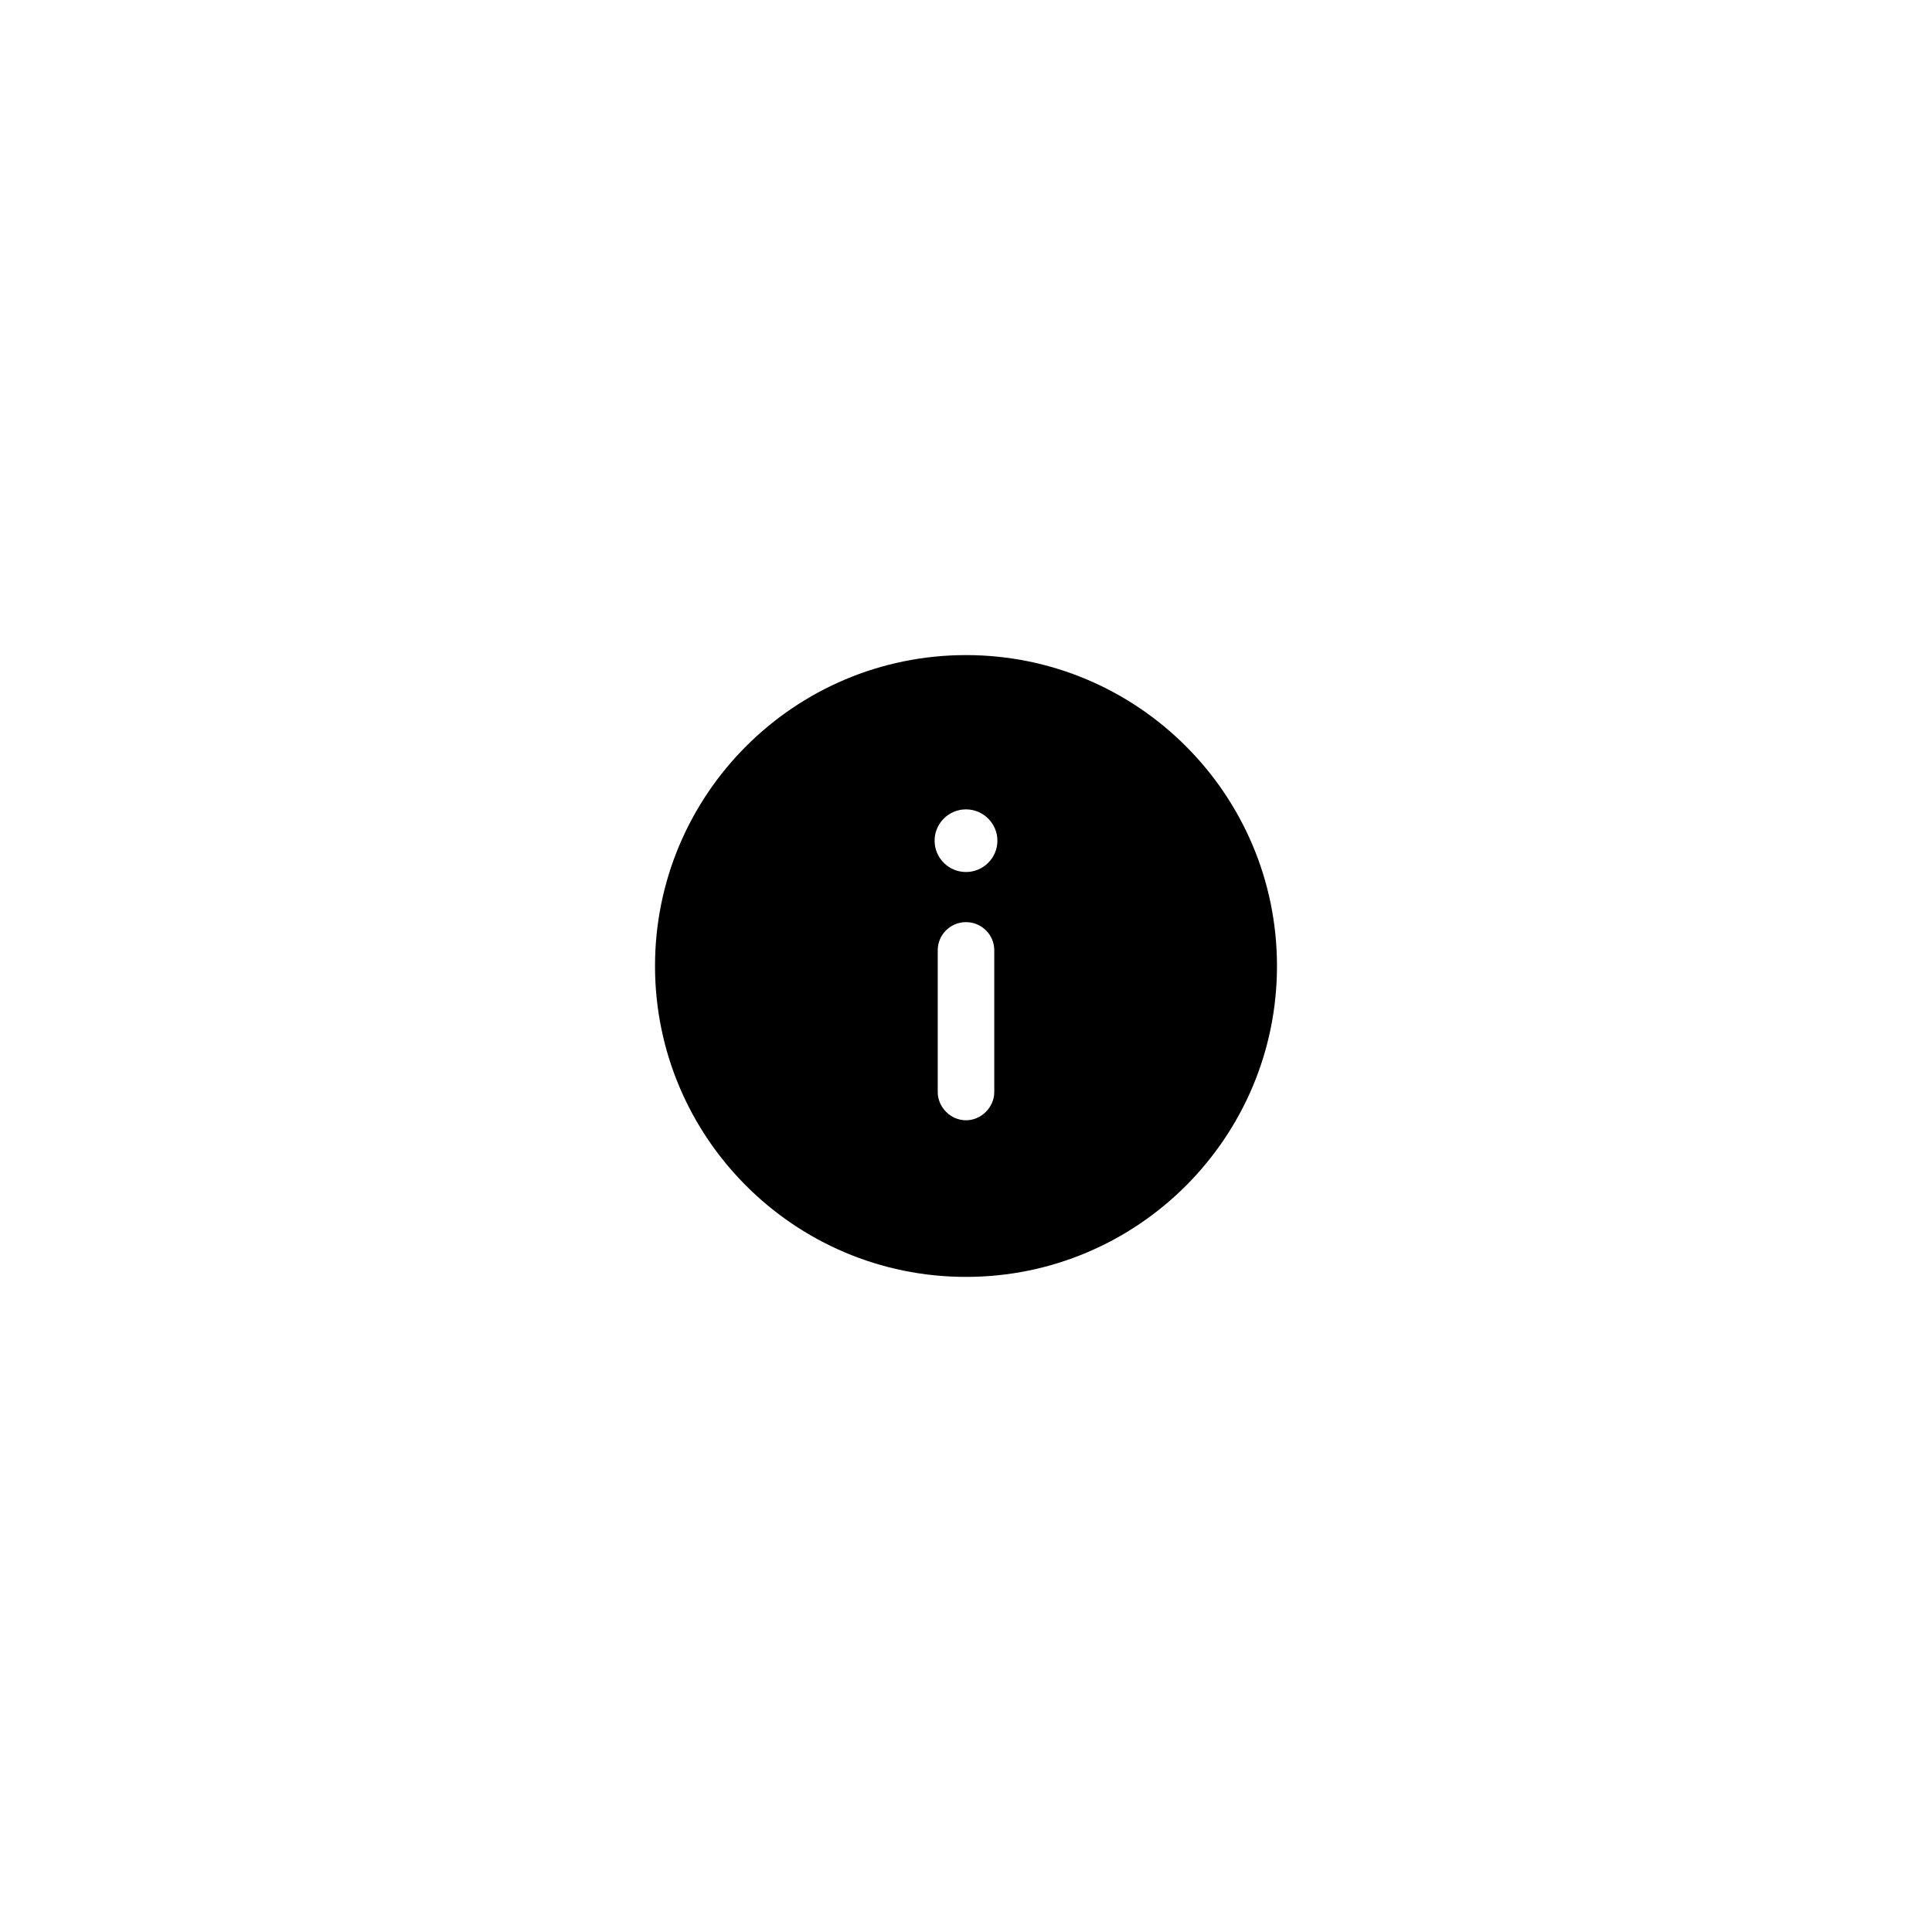
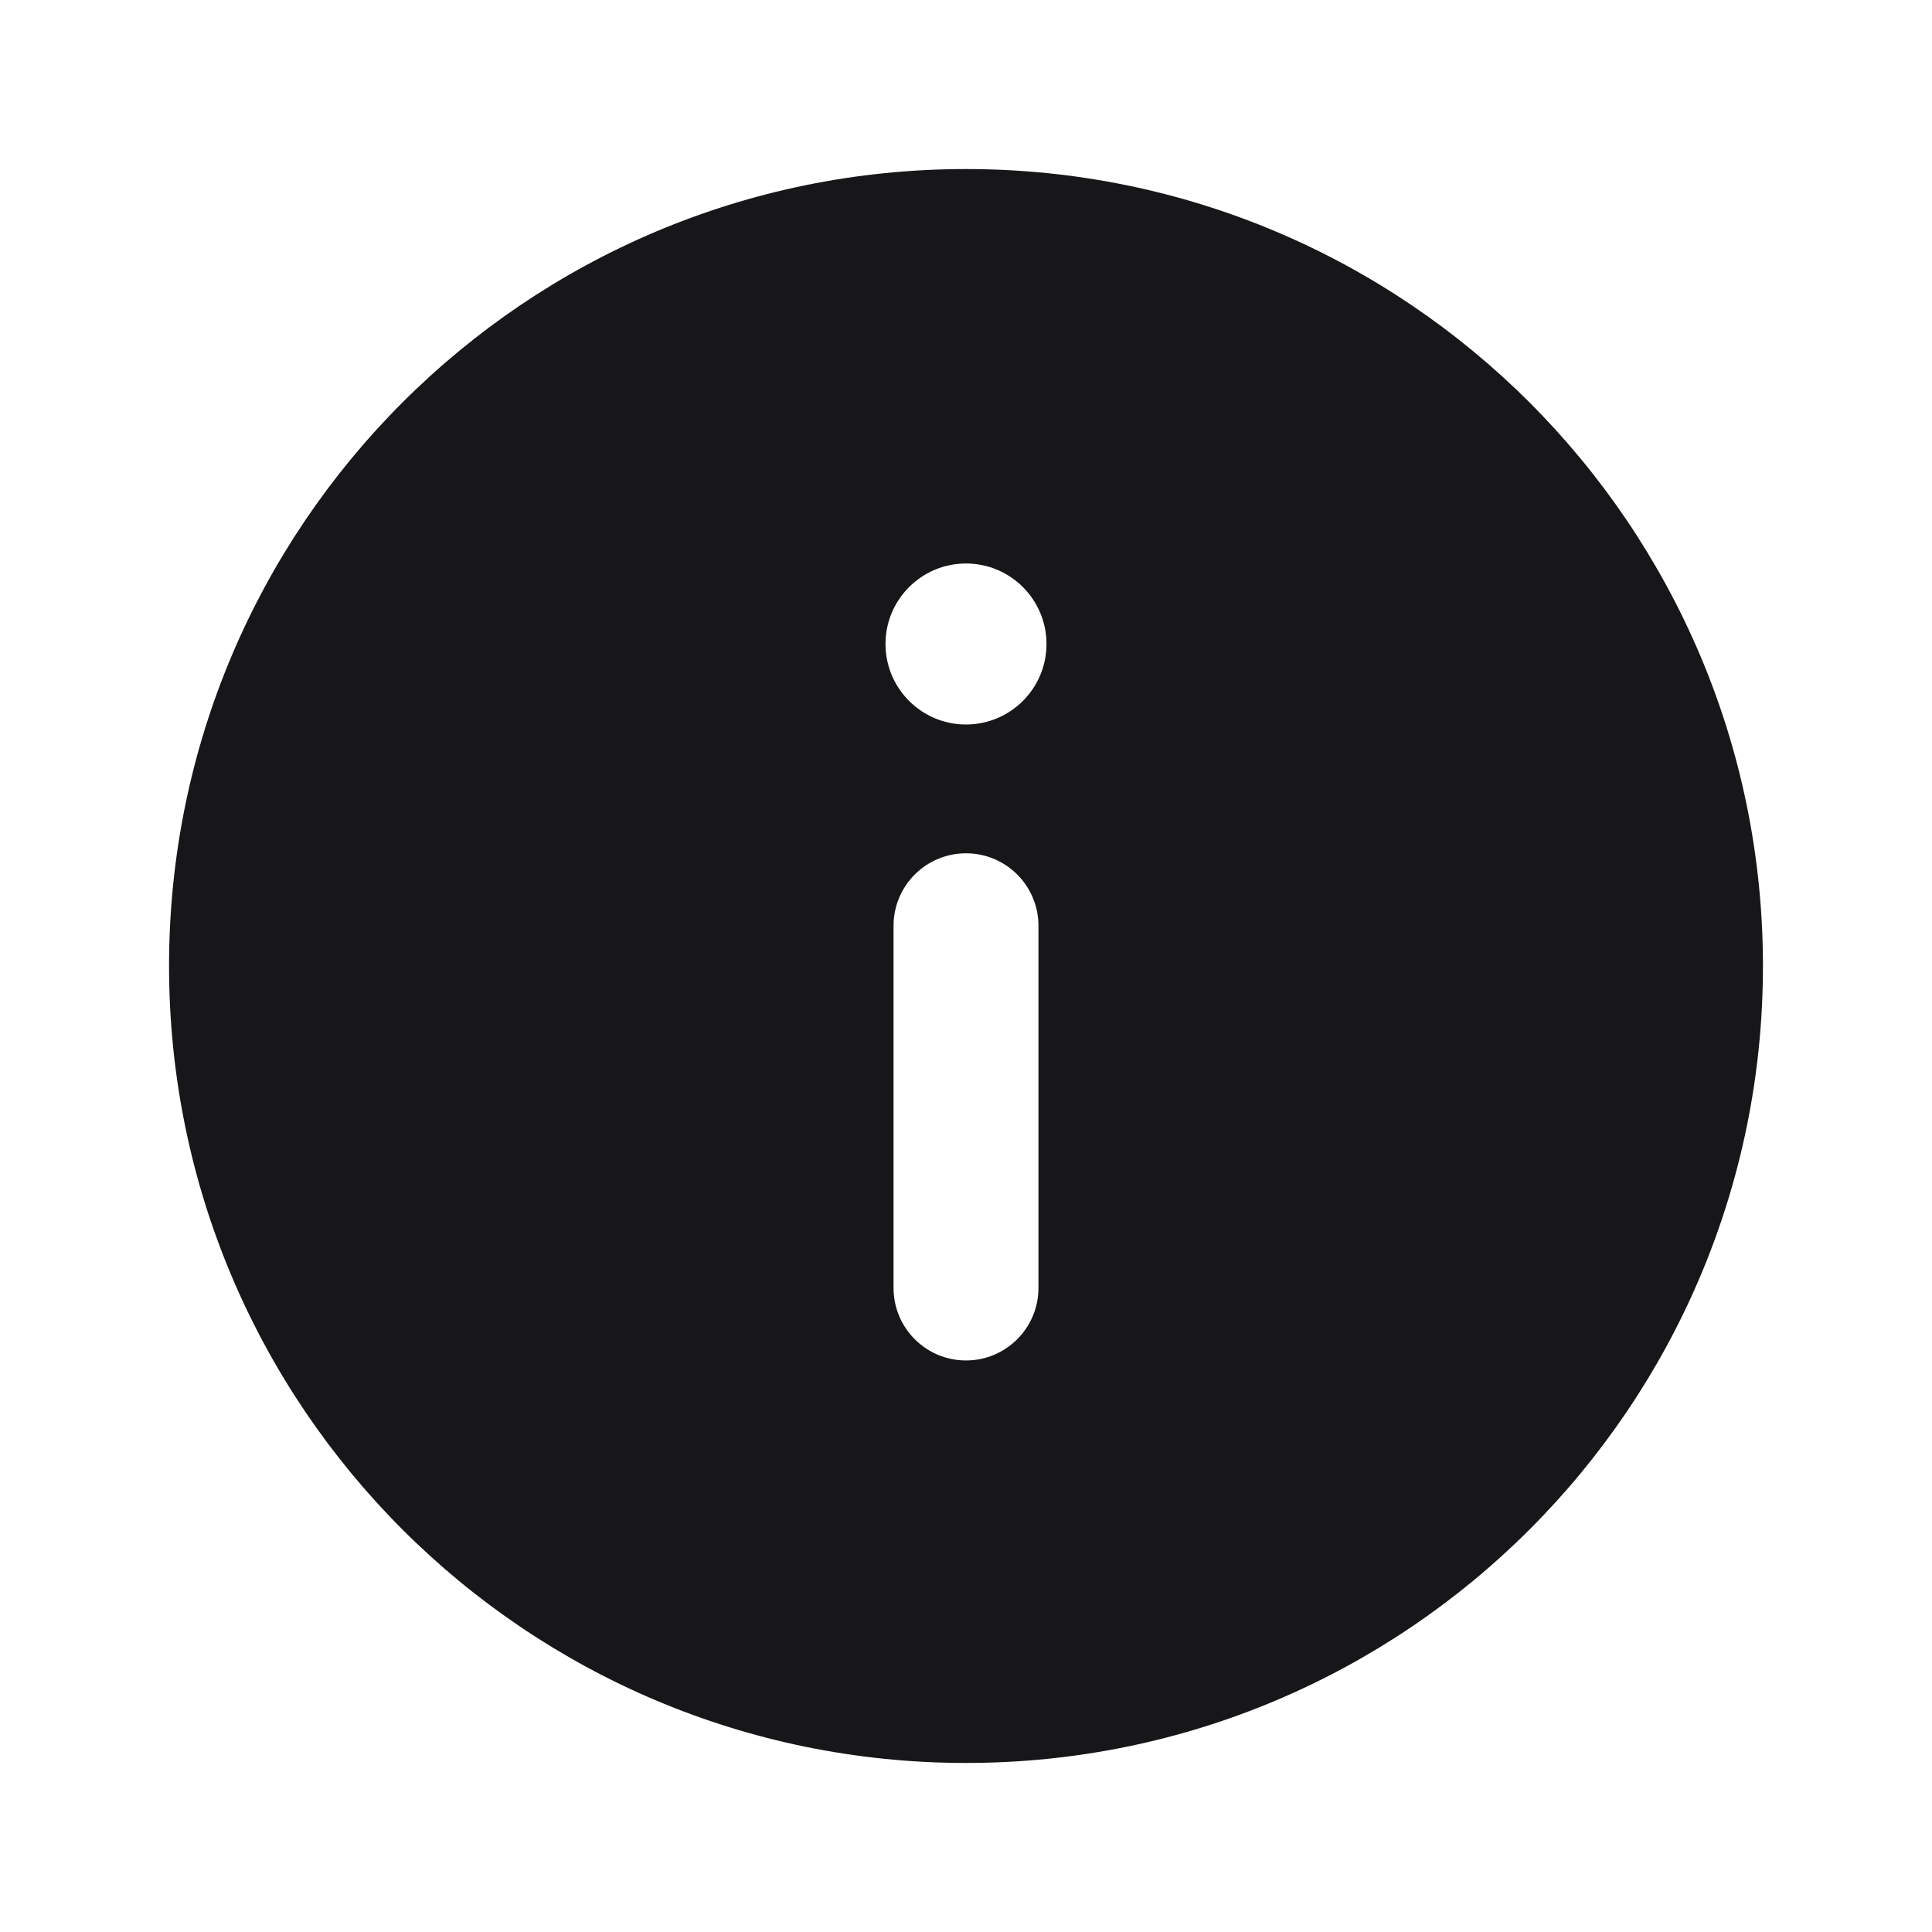
<svg xmlns="http://www.w3.org/2000/svg" width="24" height="24" viewBox="0 0 24 24" fill="none">
-   <g transform="scale(0.972834) translate(-168.9609 -1385.085)">
-     <path d="M177.325 1397.42C177.325 1395.23 179.103 1393.45 181.296 1393.45C183.489 1393.45 185.267 1395.23 185.267 1397.42C185.267 1399.61 183.489 1401.39 181.296 1401.39C179.103 1401.39 177.325 1399.61 177.325 1397.42ZM181.697 1395.82C181.697 1396.04 181.517 1396.22 181.296 1396.22C181.074 1396.22 180.895 1396.04 180.895 1395.82C180.895 1395.6 181.074 1395.42 181.296 1395.42C181.517 1395.42 181.697 1395.6 181.697 1395.82ZM181.296 1396.86C181.495 1396.86 181.657 1397.02 181.657 1397.22V1399.03C181.657 1399.22 181.495 1399.39 181.296 1399.39C181.096 1399.39 180.935 1399.22 180.935 1399.03V1397.22C180.935 1397.02 181.096 1396.86 181.296 1396.86Z" fill="currentColor" fill-rule="evenodd" clip-rule="evenodd" />
-   </g>
+   <path fill-rule="evenodd" clip-rule="evenodd" d="M2.1 12C2.1 6.532 6.532 2.1 12 2.1C17.468 2.1 21.9 6.532 21.9 12C21.9 17.468 17.468 21.9 12 21.9C6.532 21.9 2.1 17.468 2.1 12ZM13 8C13 8.552 12.552 9 12 9C11.448 9 11 8.552 11 8C11 7.448 11.448 7 12 7C12.552 7 13 7.448 13 8ZM12 10.6C12.497 10.6 12.9 11.003 12.9 11.5V16C12.9 16.497 12.497 16.9 12 16.9C11.503 16.9 11.1 16.497 11.1 16V11.5C11.1 11.003 11.503 10.6 12 10.6Z" fill="#171719" />
</svg>
